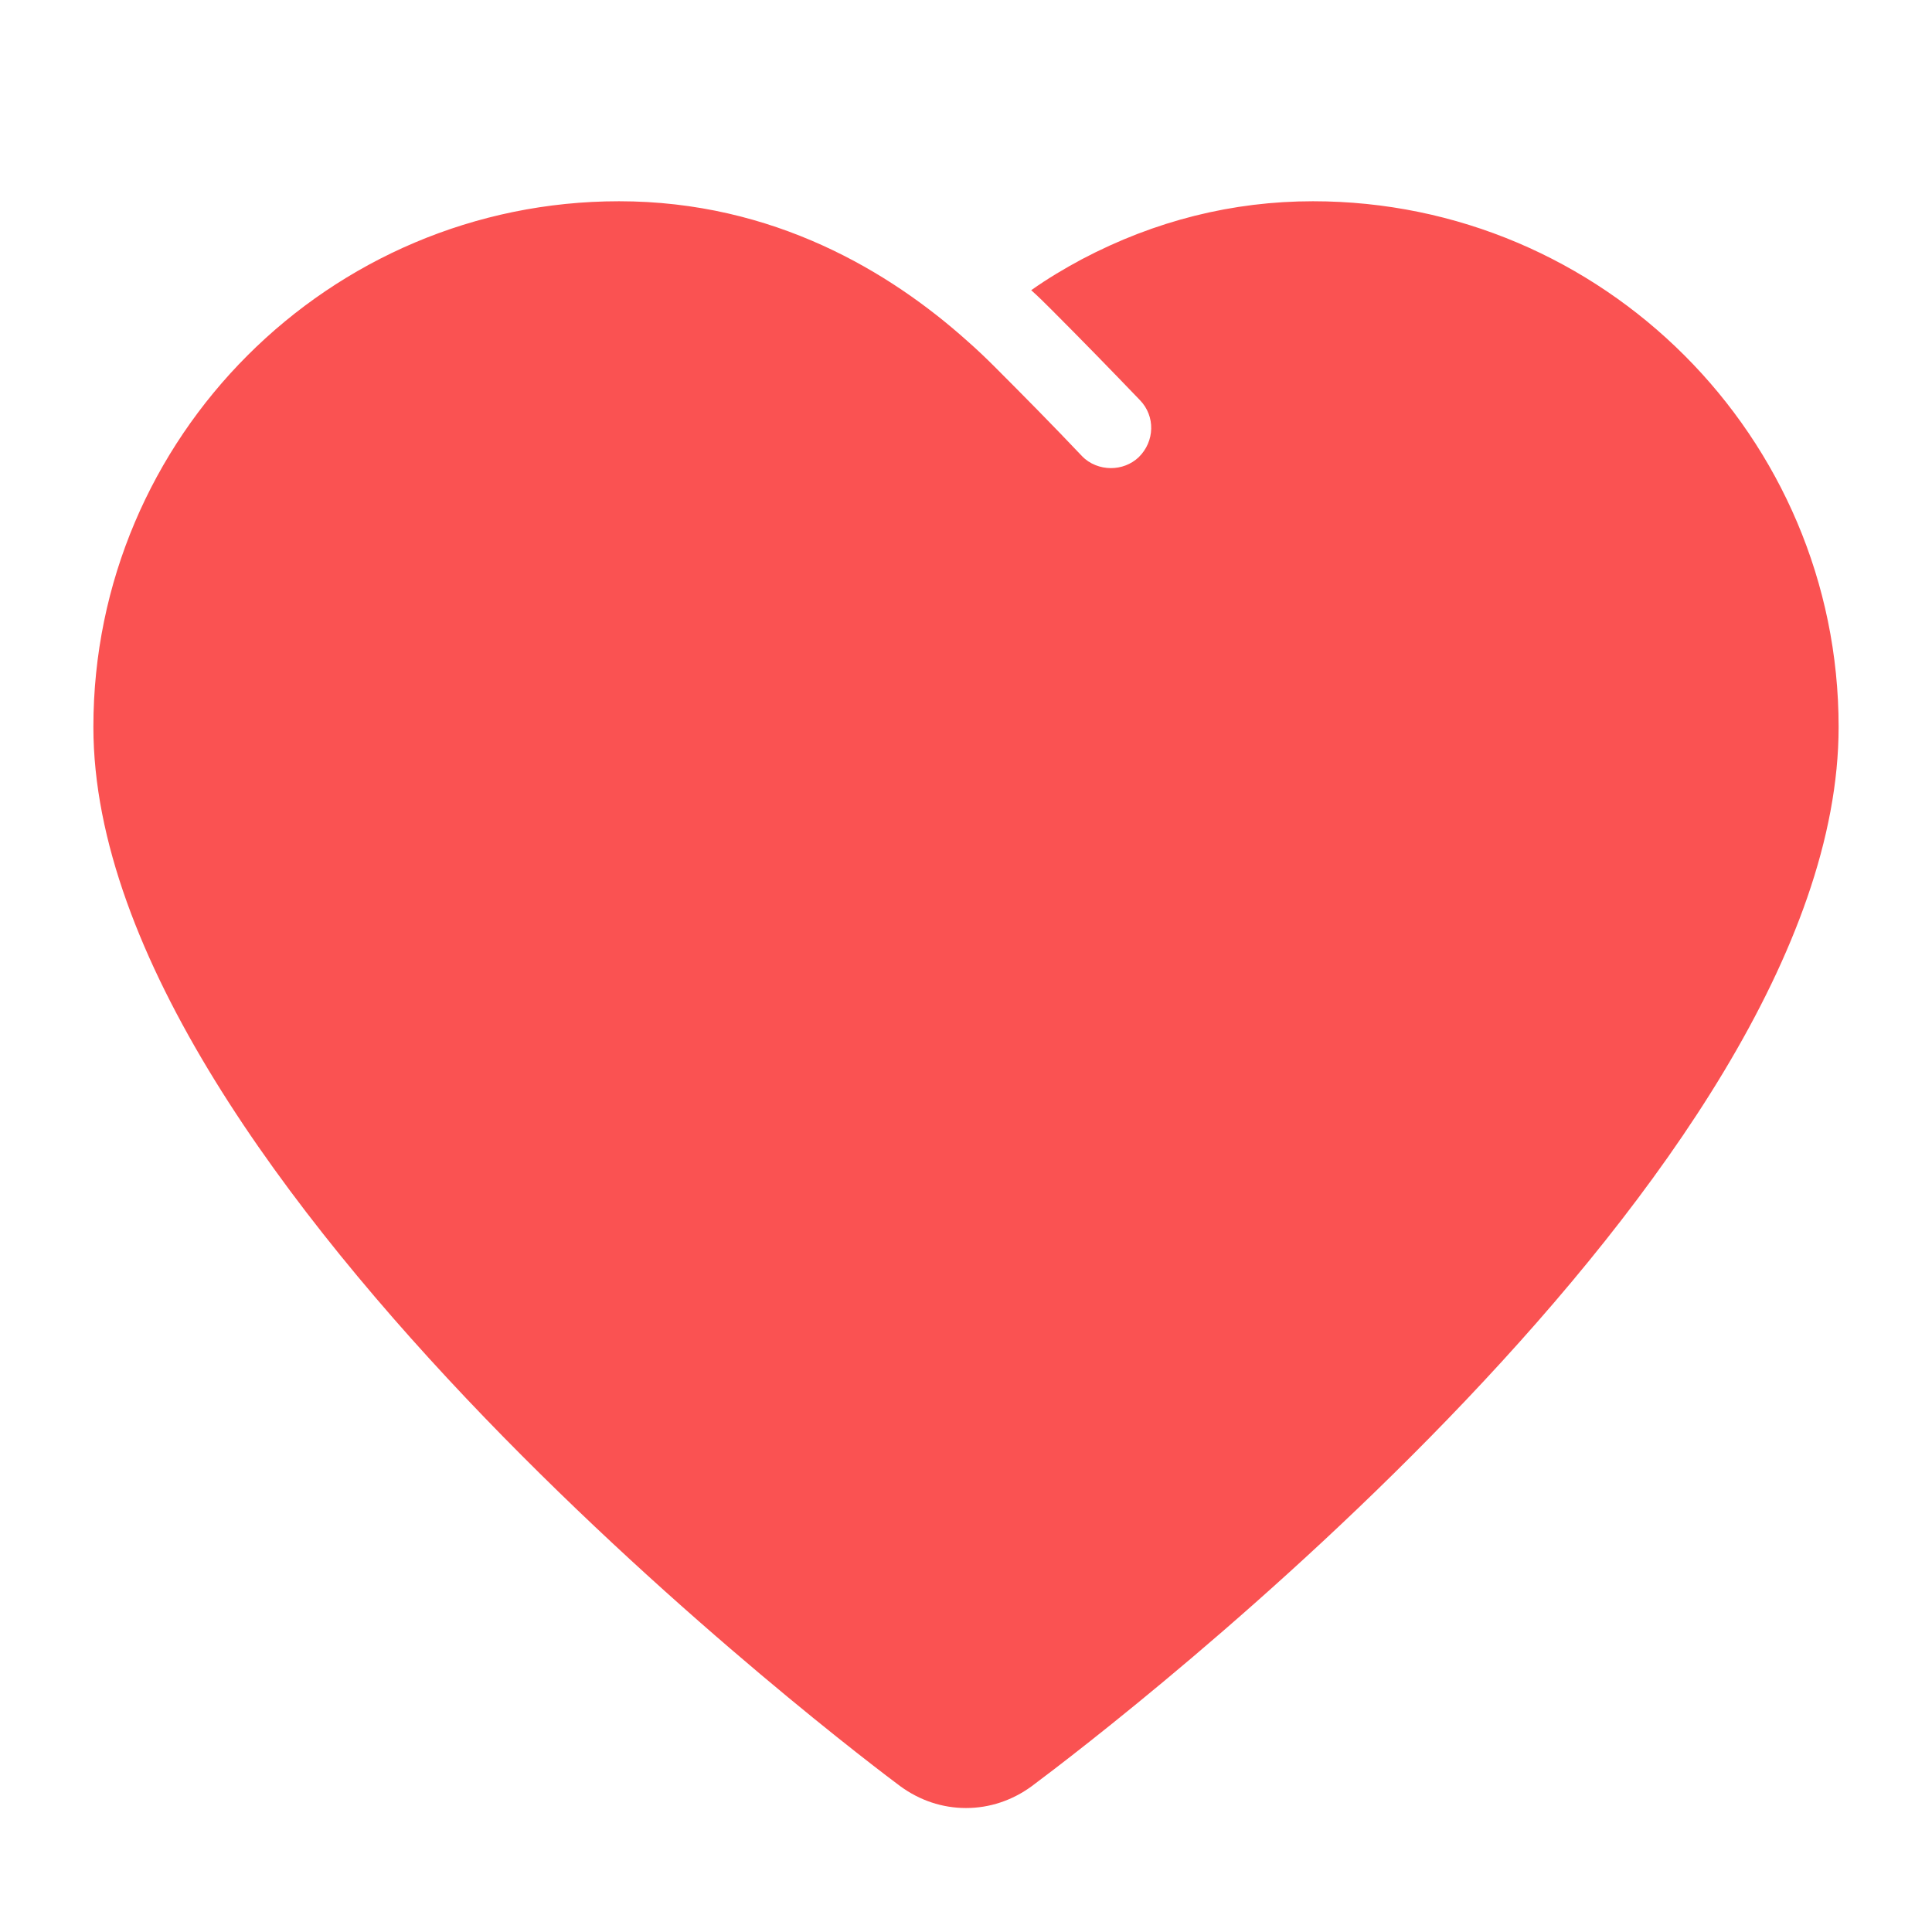
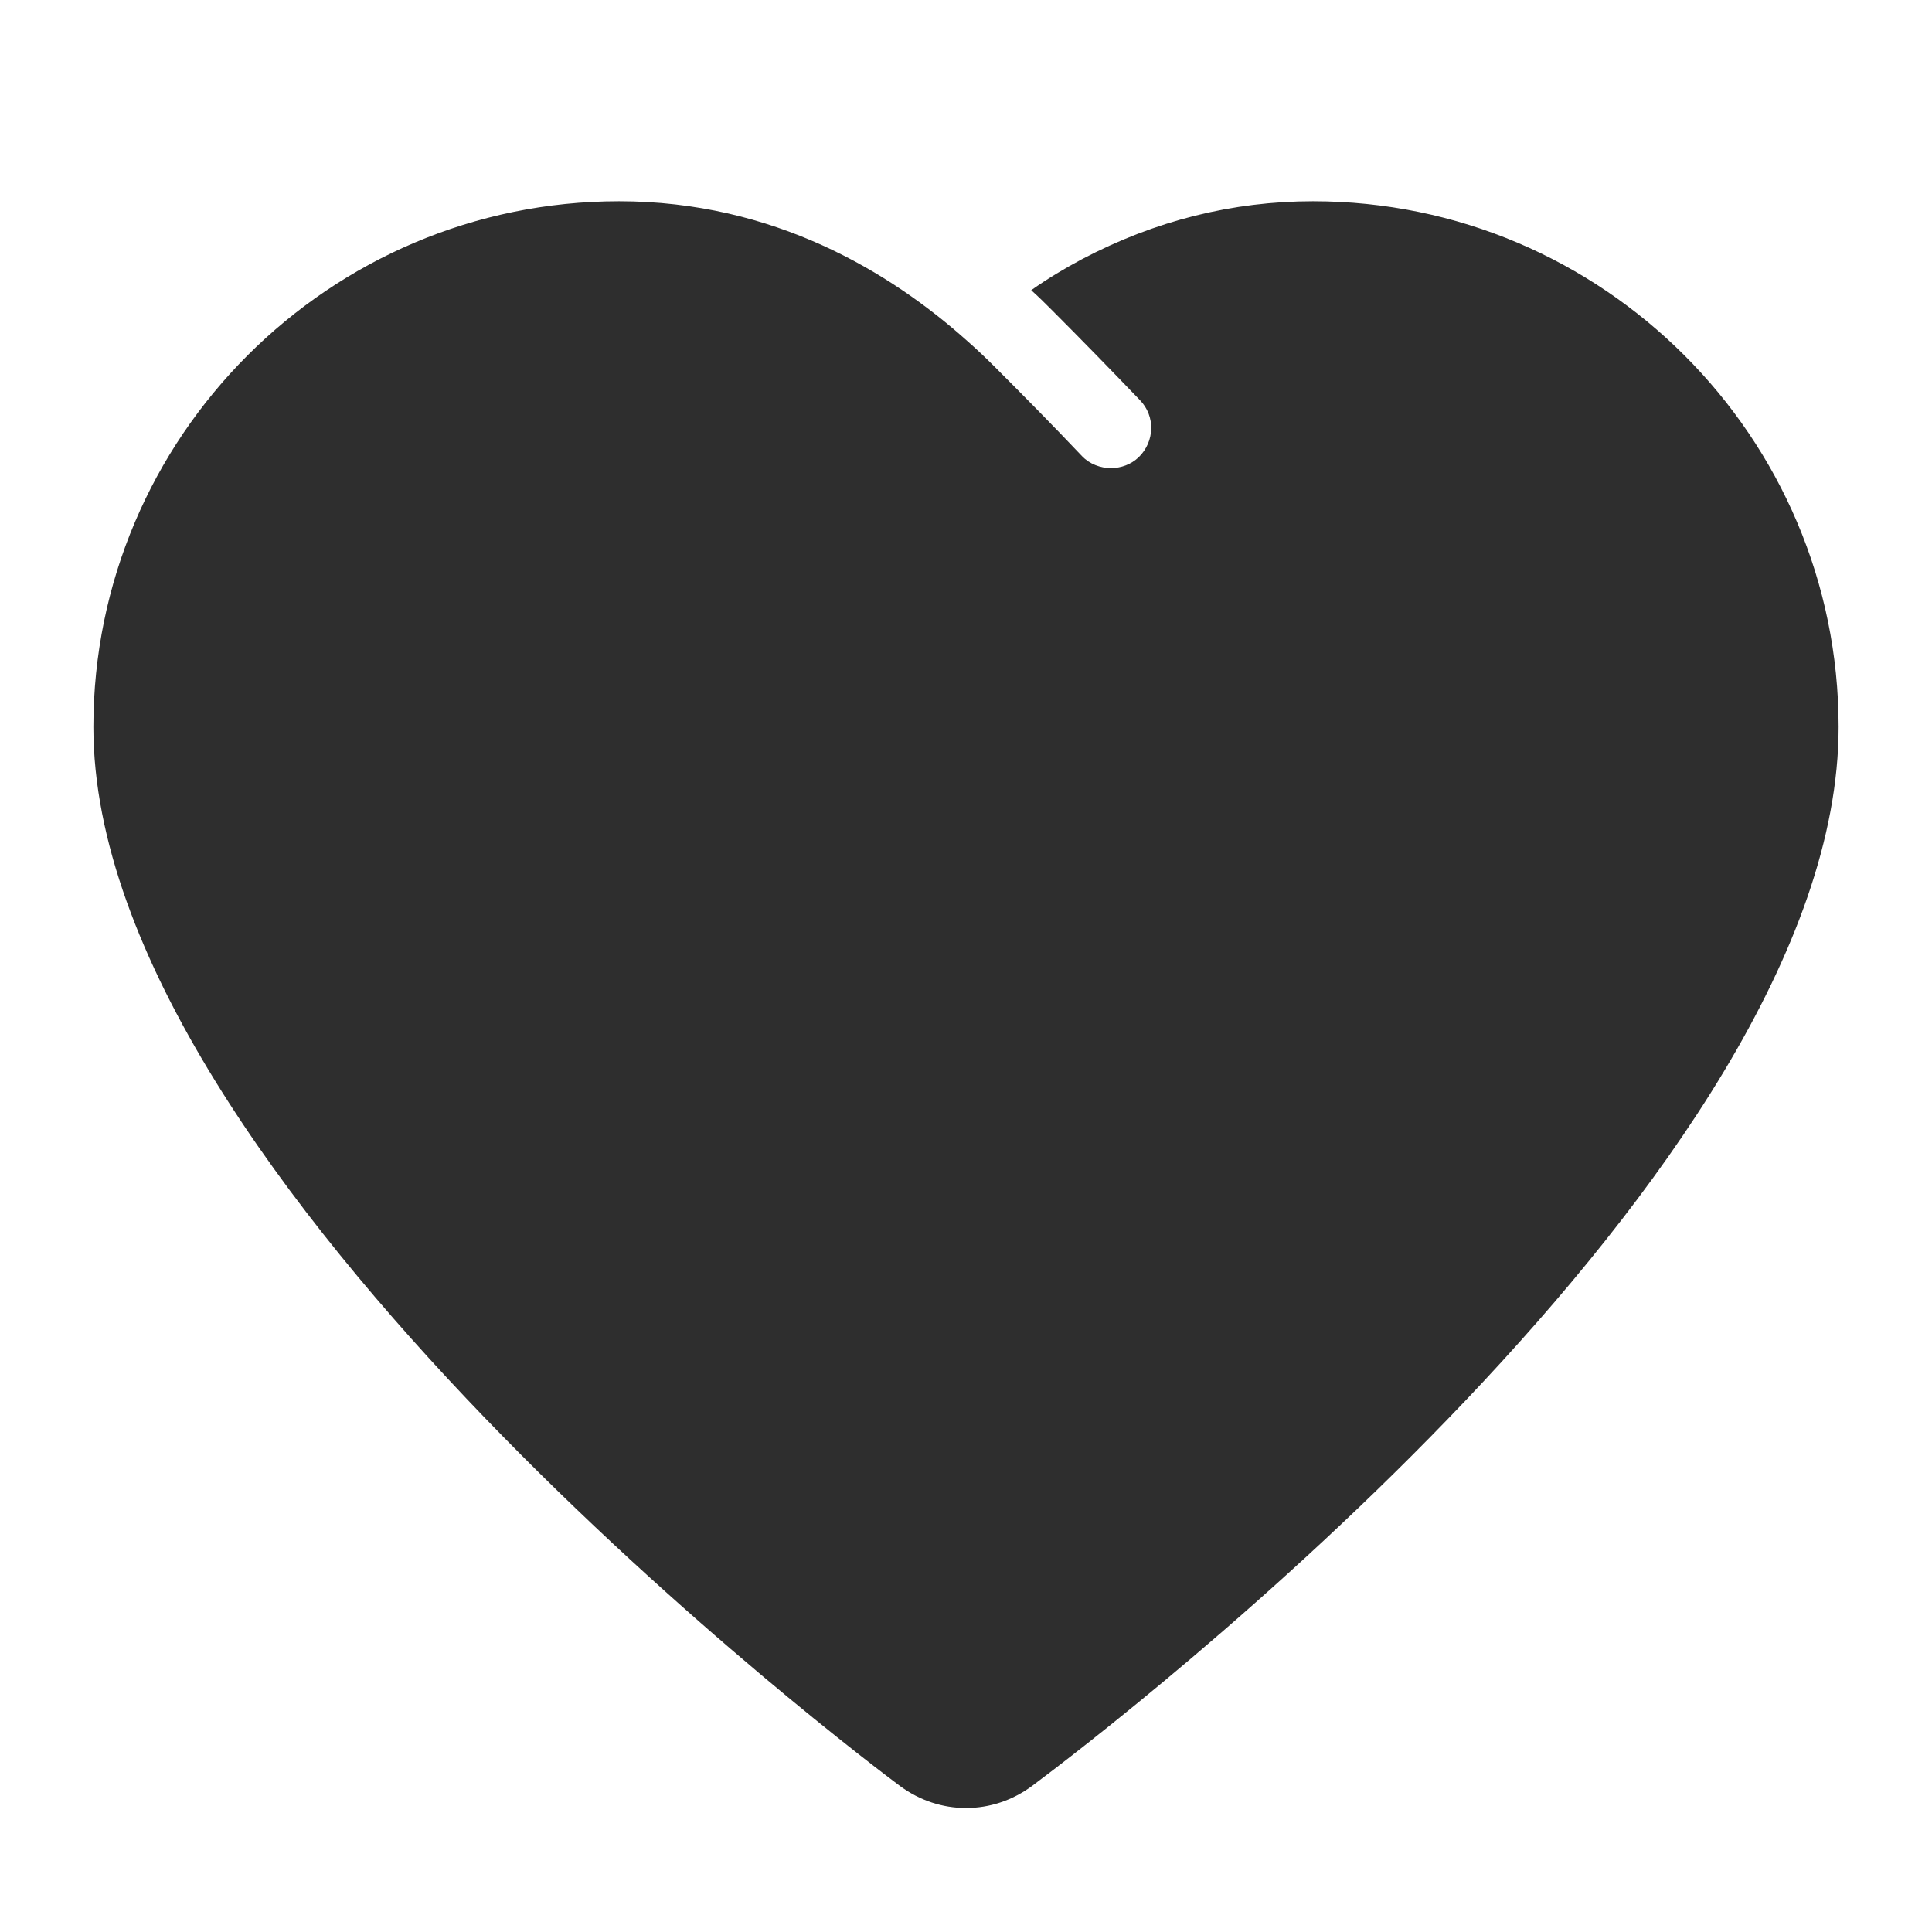
<svg xmlns="http://www.w3.org/2000/svg" viewBox="0,0,256,256" width="48px" height="48px" fill-rule="nonzero">
-   <g fill="#fa5252" fill-rule="nonzero" stroke="none" stroke-width="1" stroke-linecap="butt" stroke-linejoin="miter" stroke-miterlimit="10" stroke-dasharray="" stroke-dashoffset="0" font-family="none" font-weight="none" font-size="none" text-anchor="none" style="mix-blend-mode: normal">
+   <g fill="#2e2e2e" fill-rule="nonzero" stroke="none" stroke-width="1" stroke-linecap="butt" stroke-linejoin="miter" stroke-miterlimit="10" stroke-dasharray="" stroke-dashoffset="0" font-family="none" font-weight="none" font-size="none" text-anchor="none" style="mix-blend-mode: normal">
    <g transform="scale(5.33333,5.33333)">
      <path d="M45.68,18.06c0,11.03 -18,24.79 -20.05,26.32c-0.48,0.35 -1.04,0.54 -1.63,0.54c-0.59,0 -1.15,-0.19 -1.63,-0.54c-0.82,-0.61 -20.05,-15.05 -20.05,-26.32c0,-7.2 5.86,-13.06 13.06,-13.06c3.84,0 6.74,1.76 8.65,3.47c0.24,0.21 0.47,0.43 0.68,0.64c0.73,0.73 1.46,1.47 2.17,2.22c0.19,0.2 0.46,0.3 0.72,0.3c0.25,0 0.5,-0.09 0.69,-0.27c0.4,-0.39 0.42,-1.02 0.03,-1.42c-0.72,-0.75 -1.45,-1.5 -2.2,-2.25c-0.16,-0.16 -0.32,-0.32 -0.5,-0.48c0.41,-0.29 0.83,-0.54 1.26,-0.77c1.82,-0.96 3.75,-1.44 5.74,-1.44c7.2,0 13.06,5.86 13.06,13.06z" />
    </g>
  </g>
</svg>
